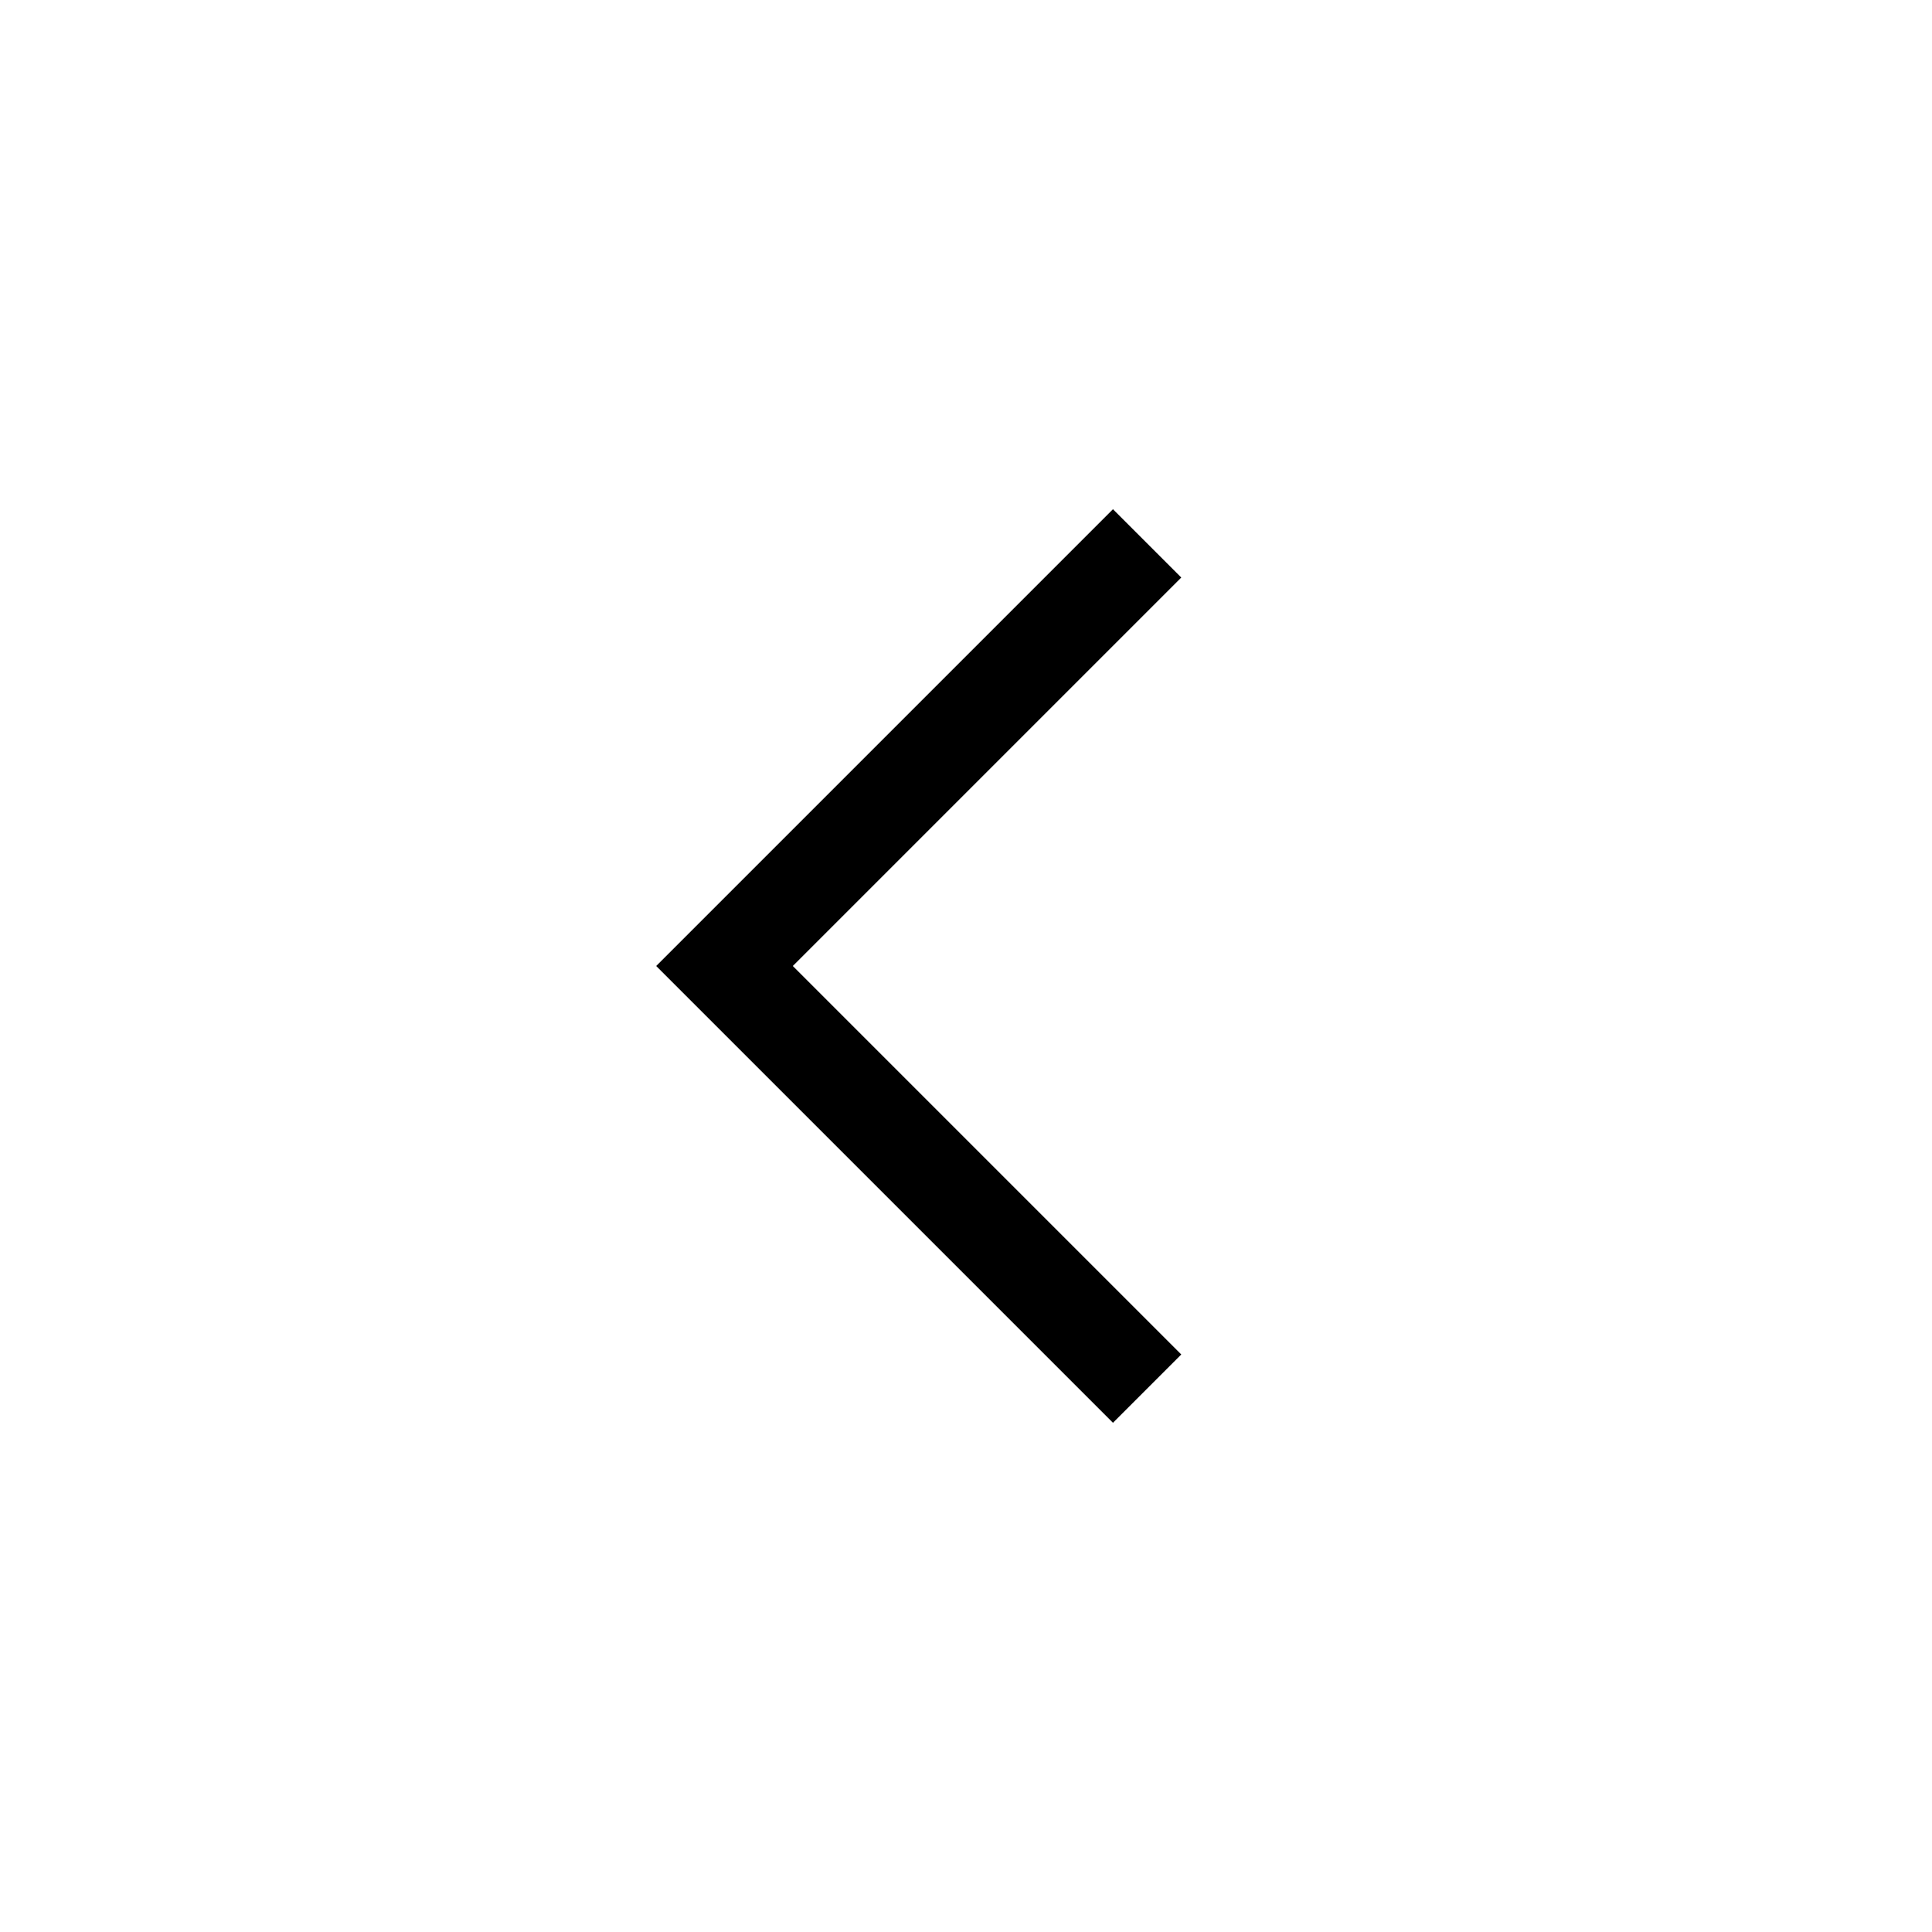
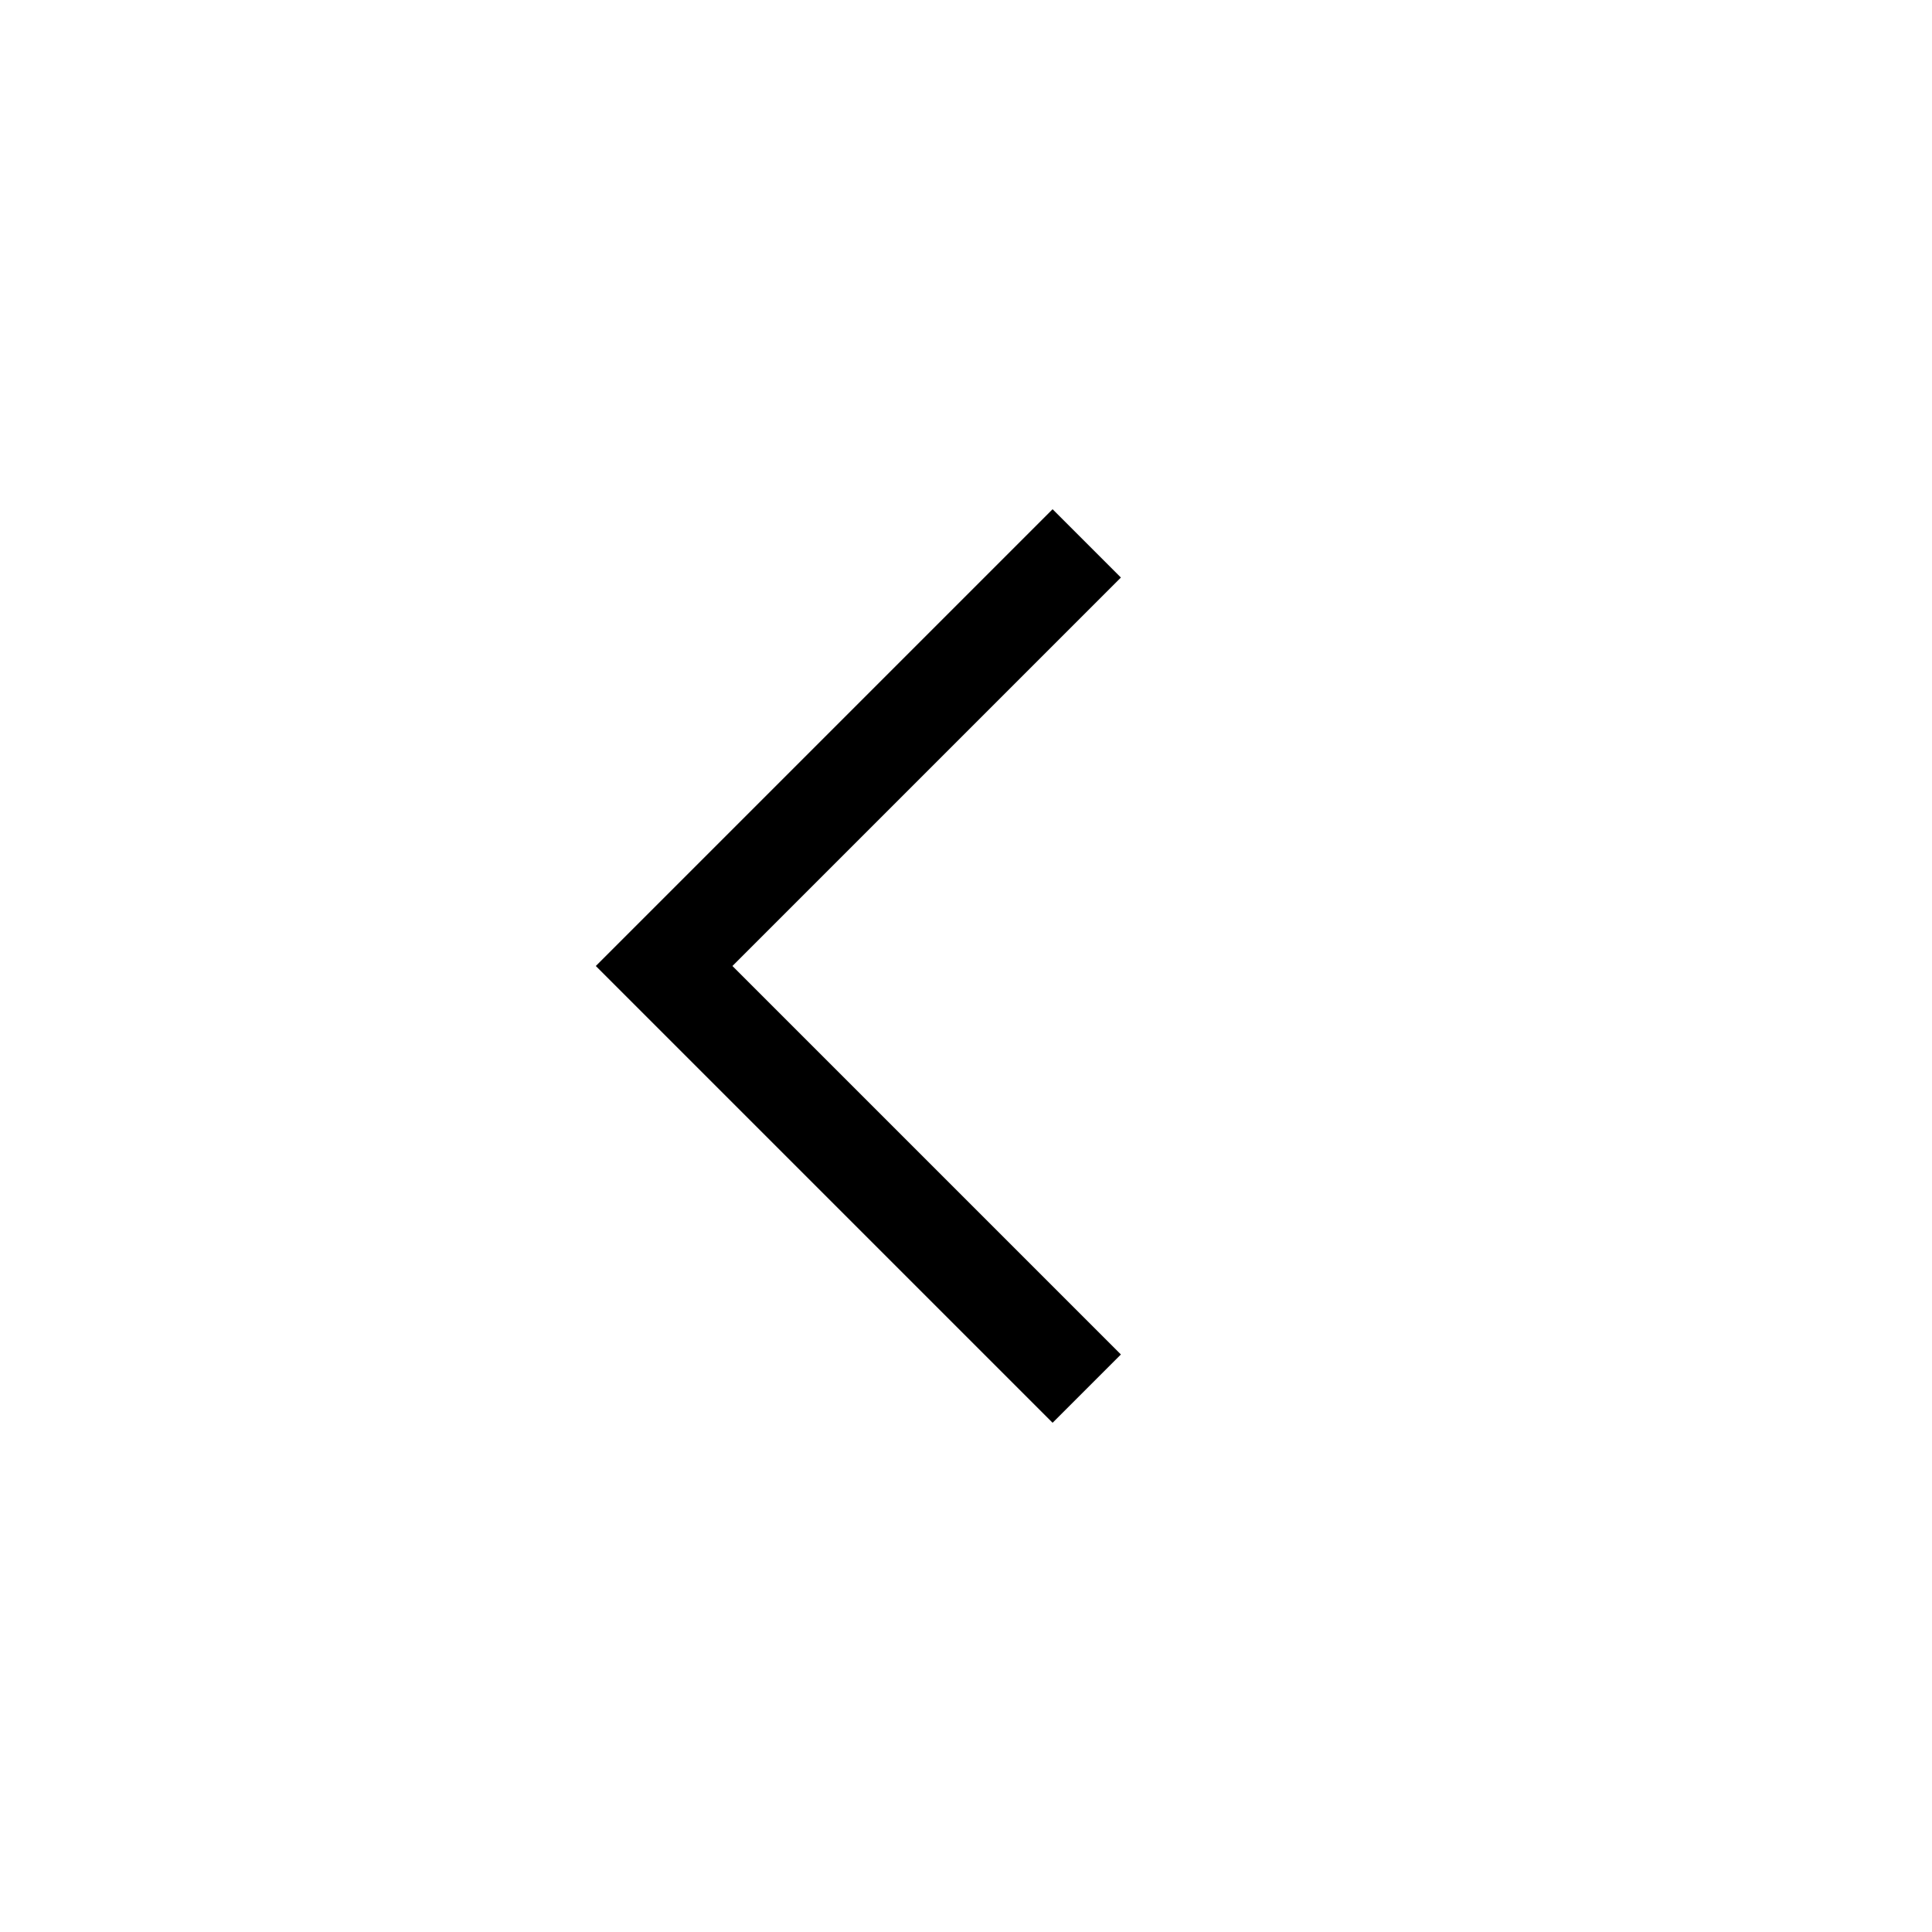
<svg xmlns="http://www.w3.org/2000/svg" width="32px" height="32px" viewBox="0 0 32 32" version="1.1">
  <g stroke="none" stroke-width="1" fill="none" fill-rule="evenodd">
-     <g id="chevron-right" transform="translate(12, 9)" stroke="#000000" stroke-width="1.6">
+     <g id="chevron-right" transform="translate(11, 9)" stroke="#000000" stroke-width="1.6">
      <polyline id="Path-2-Copy" points="7 0 0 7 7 14" />
    </g>
  </g>
</svg>
